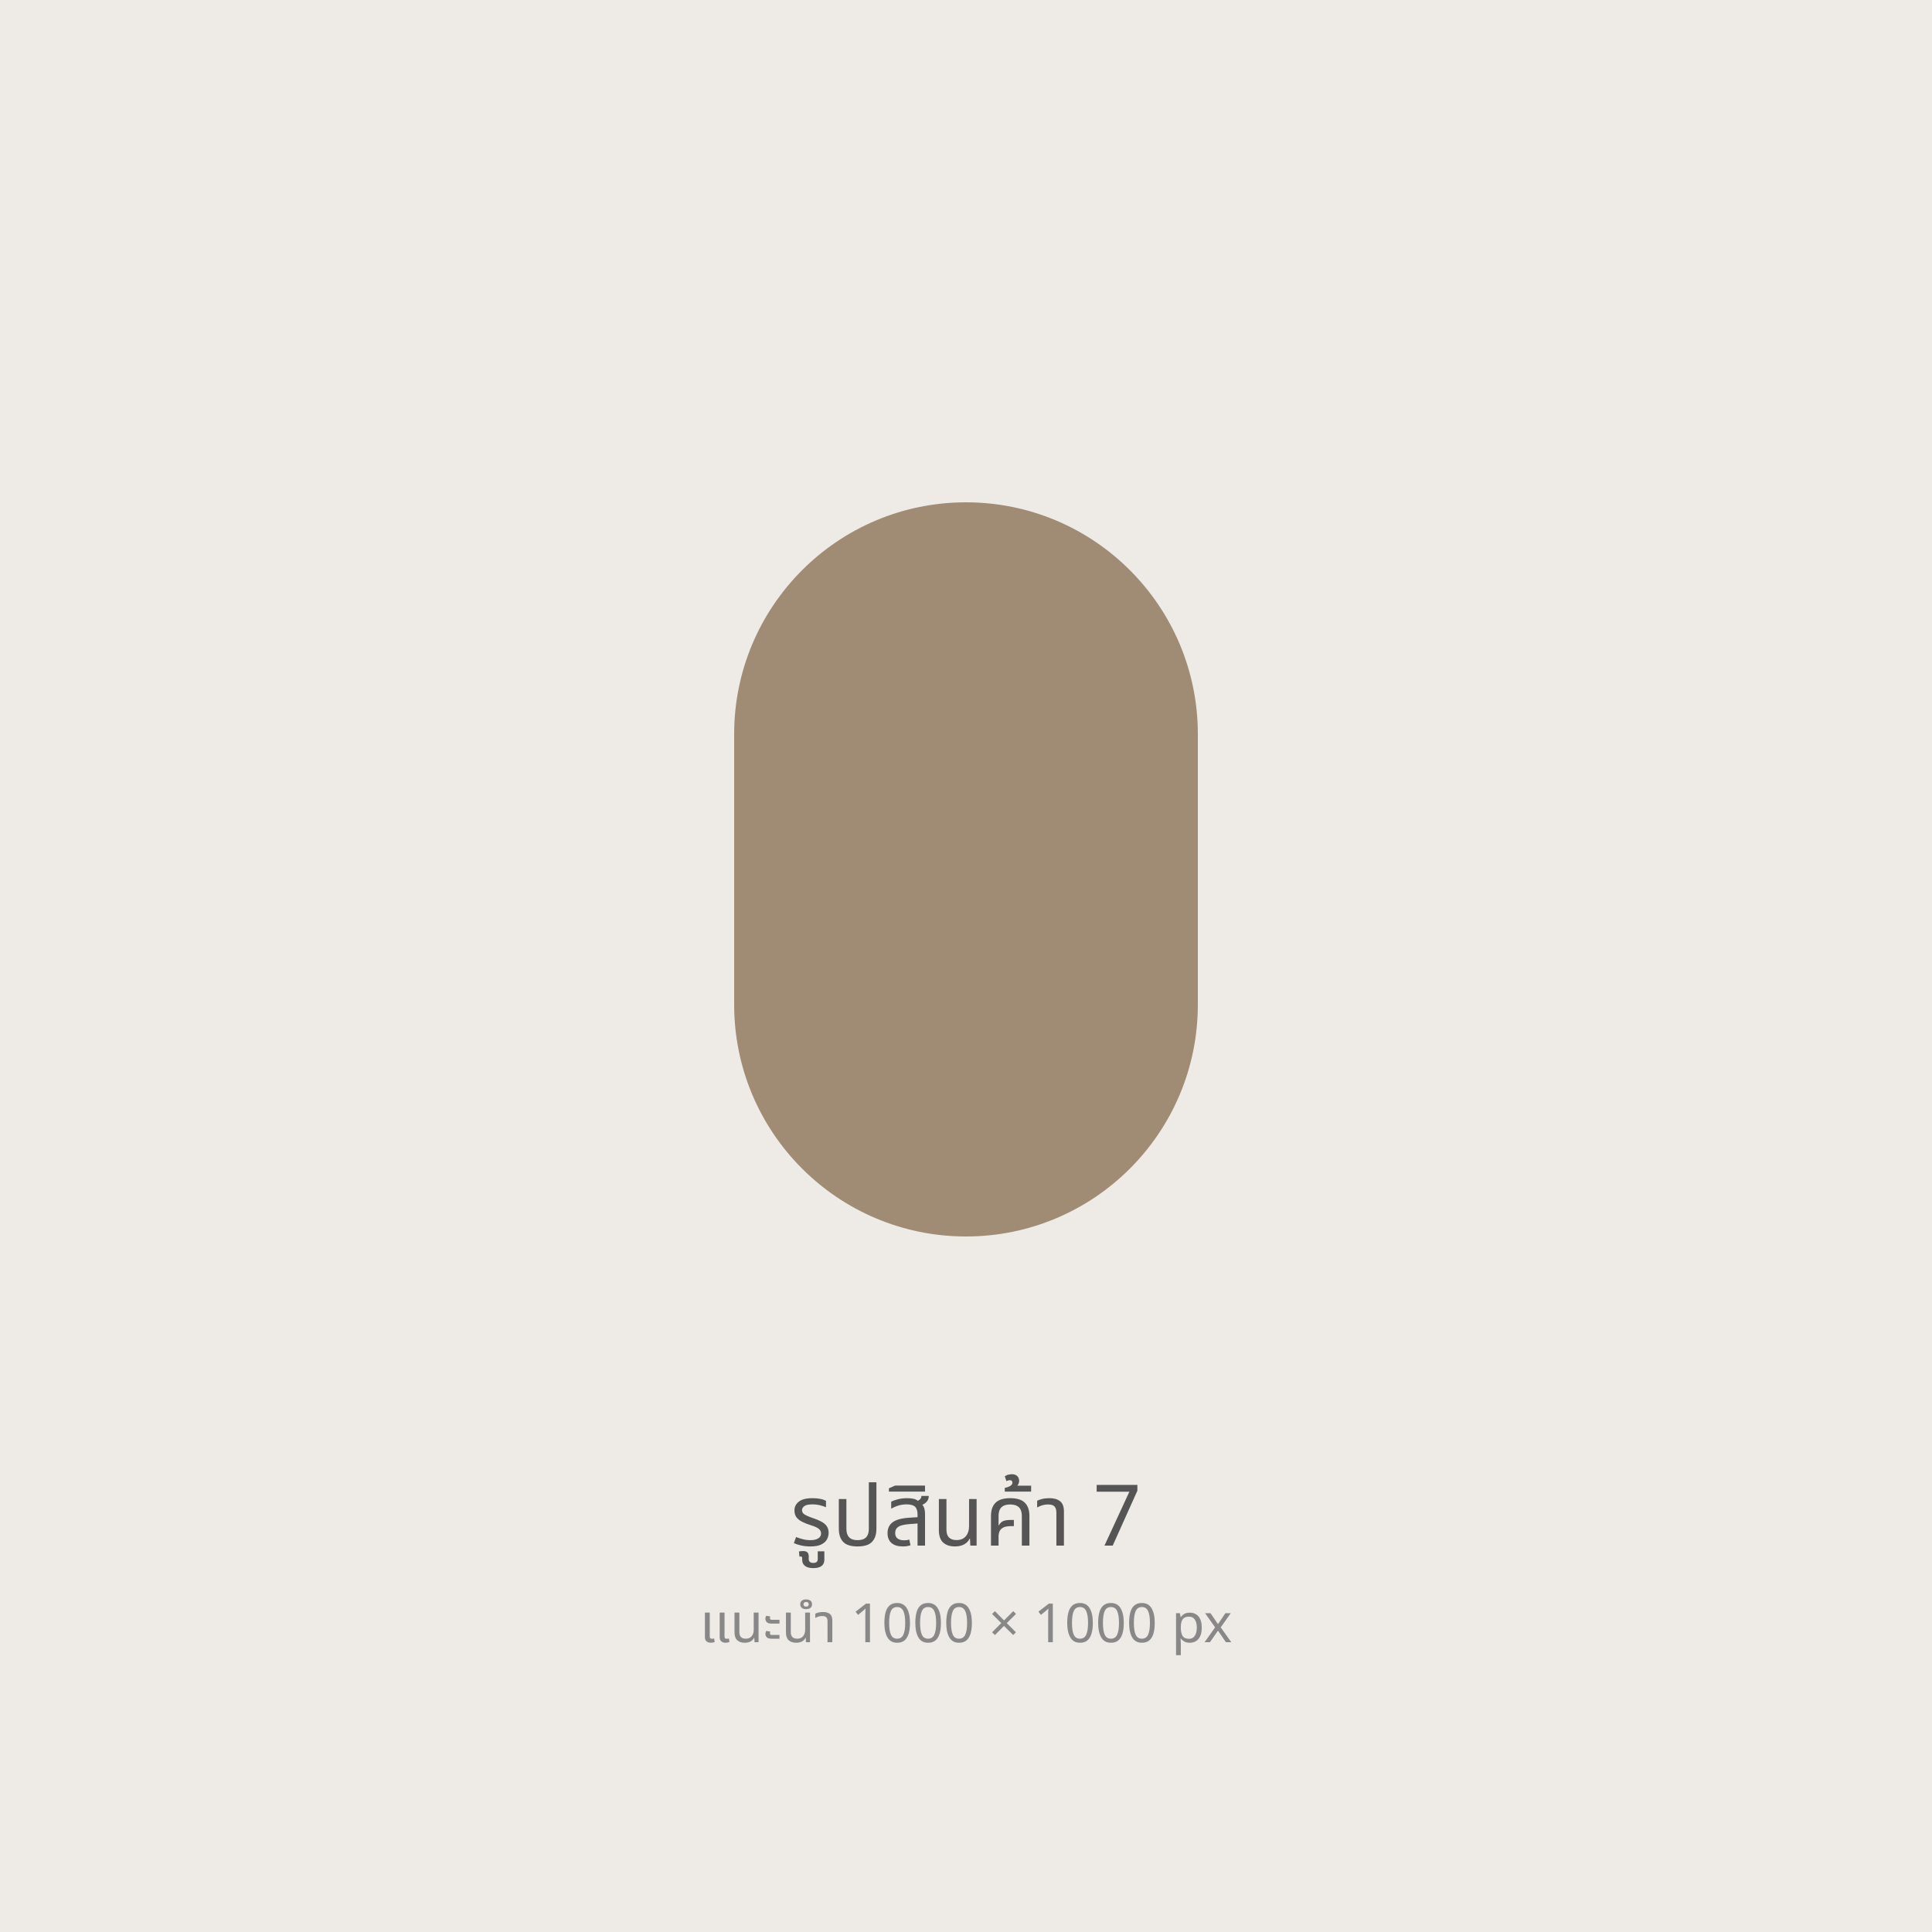
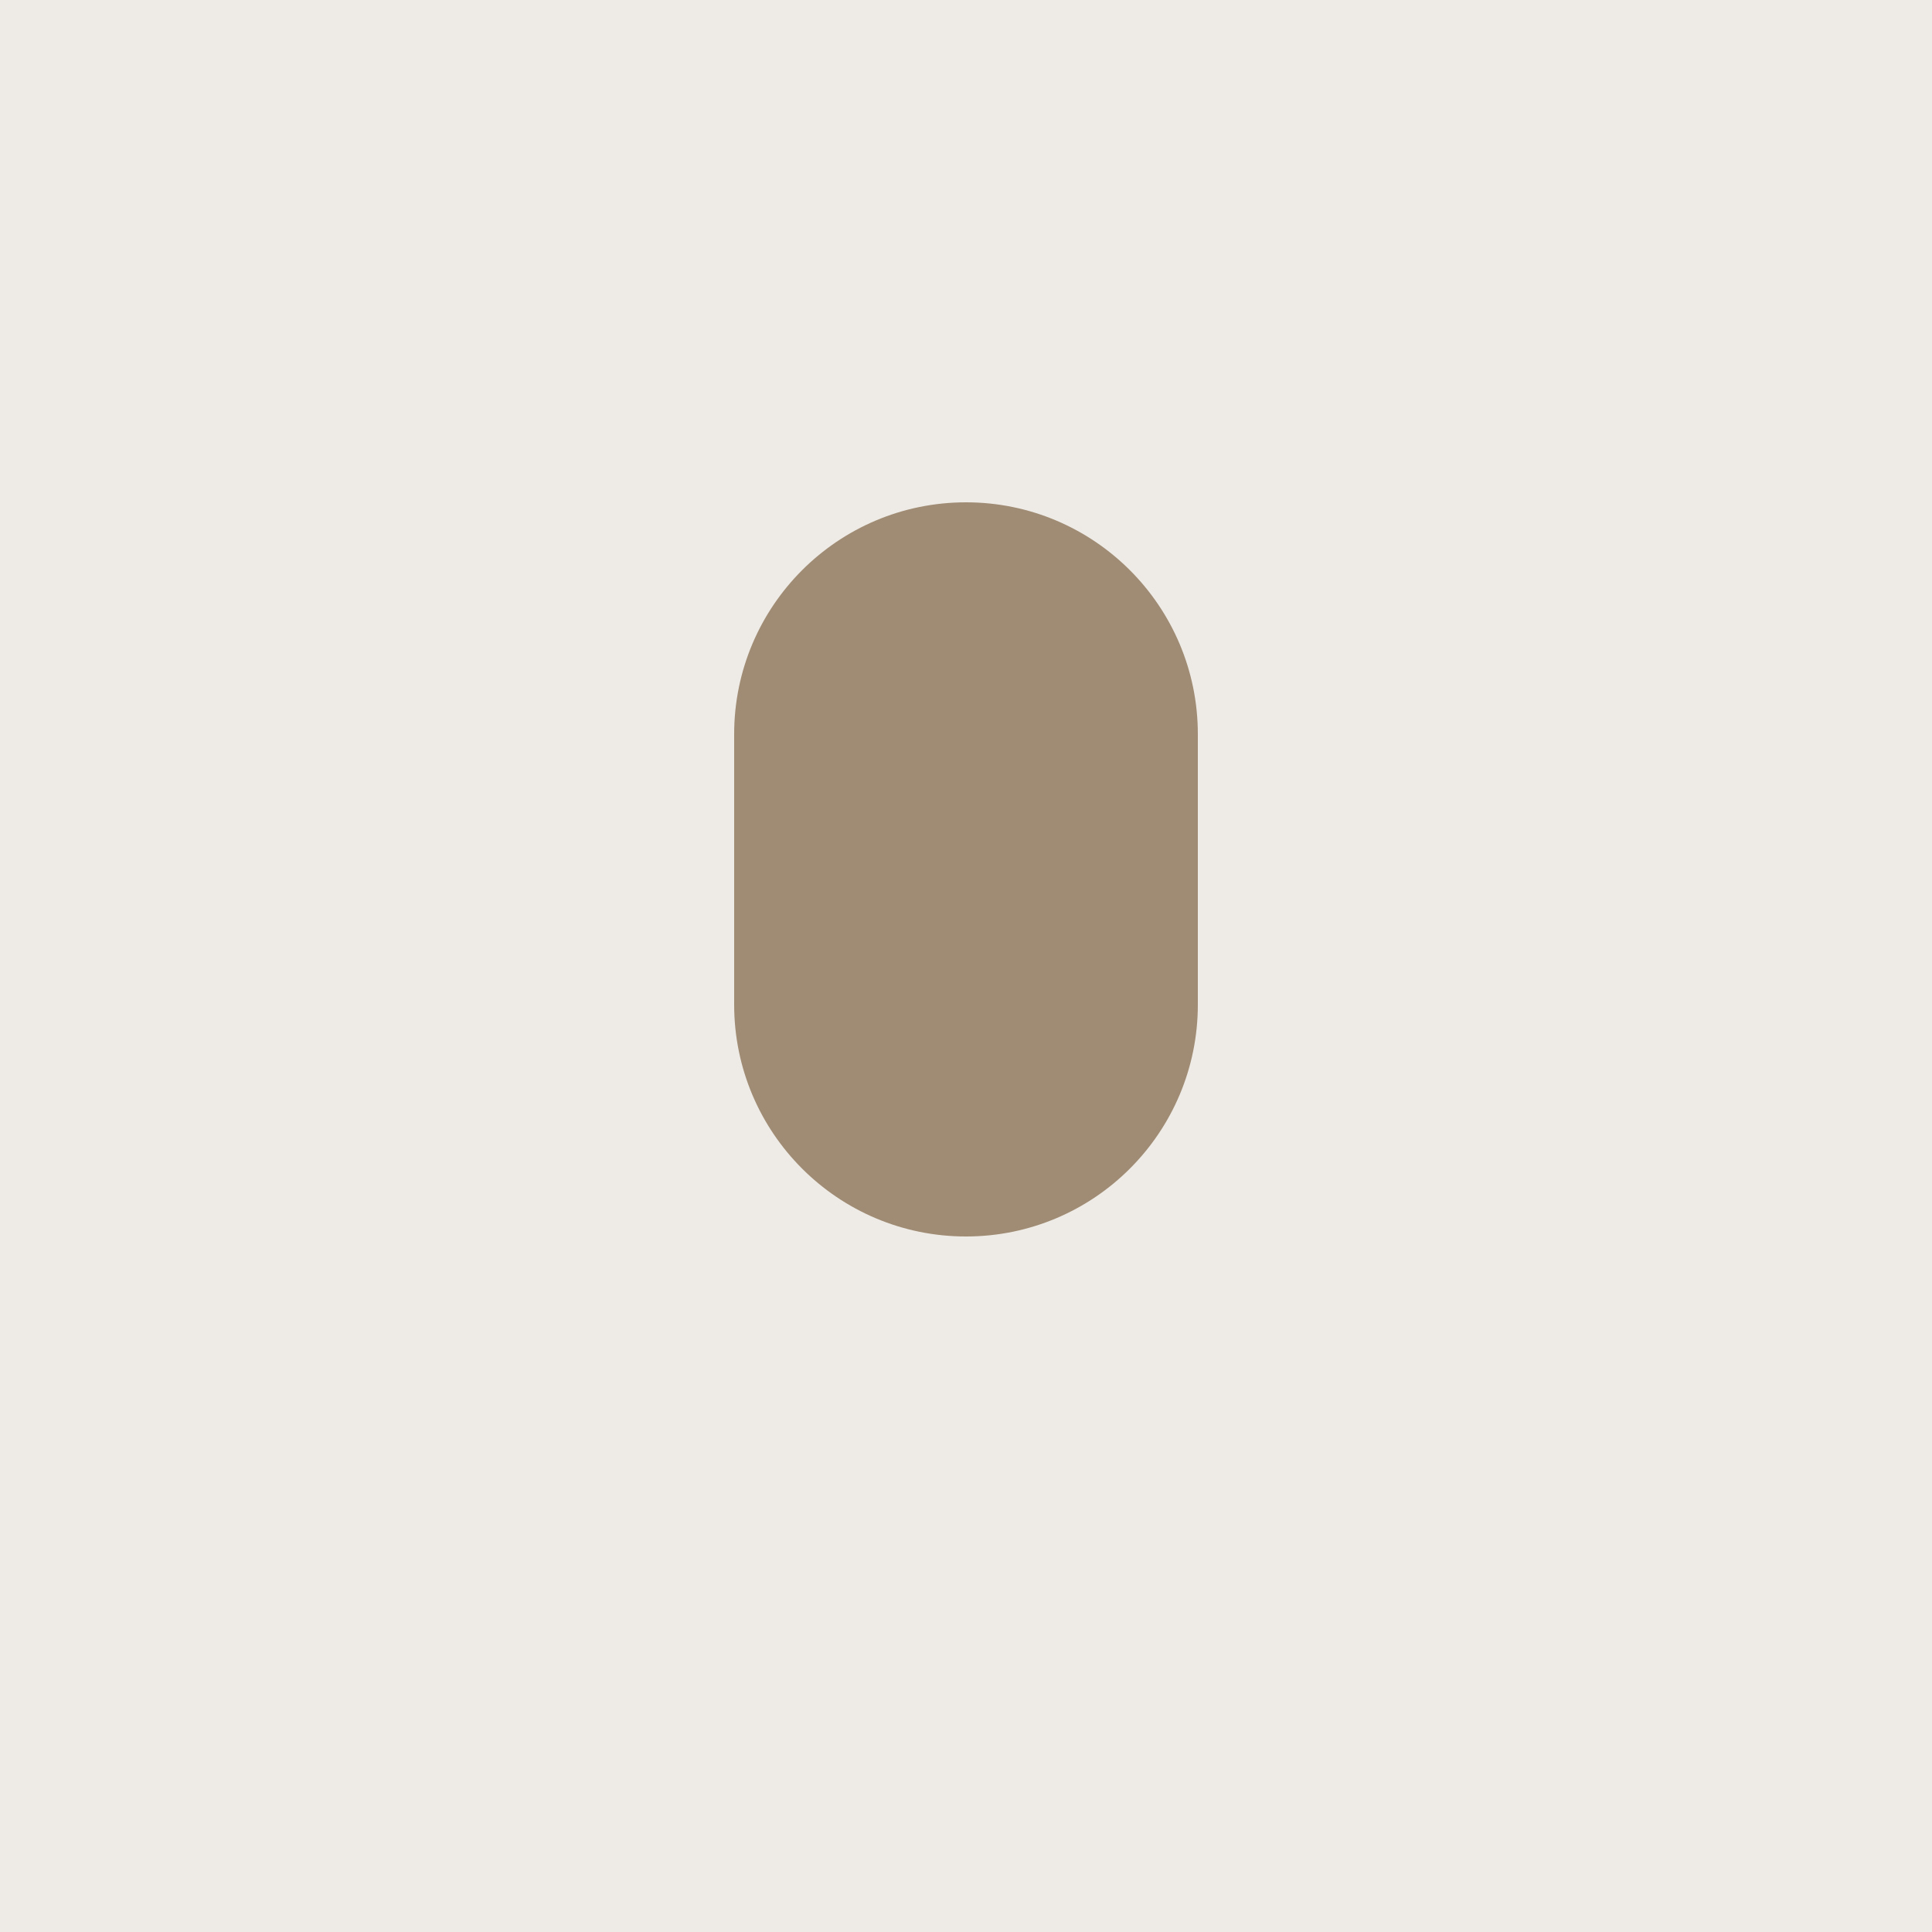
<svg xmlns="http://www.w3.org/2000/svg" viewBox="0 0 1000 1000">
  <rect width="1000" height="1000" fill="#eeebe6" />
  <rect x="380" y="260" width="240" height="380" rx="120" fill="#a08c74" />
-   <text x="500" y="800" text-anchor="middle" font-family="Noto Sans Thai, Prompt, sans-serif" font-size="44" fill="#555">รูปสินค้า 7</text>
-   <text x="500" y="850" text-anchor="middle" font-family="Noto Sans Thai, Prompt, sans-serif" font-size="28" fill="#888">แนะนำ 1000 × 1000 px</text>
</svg>
